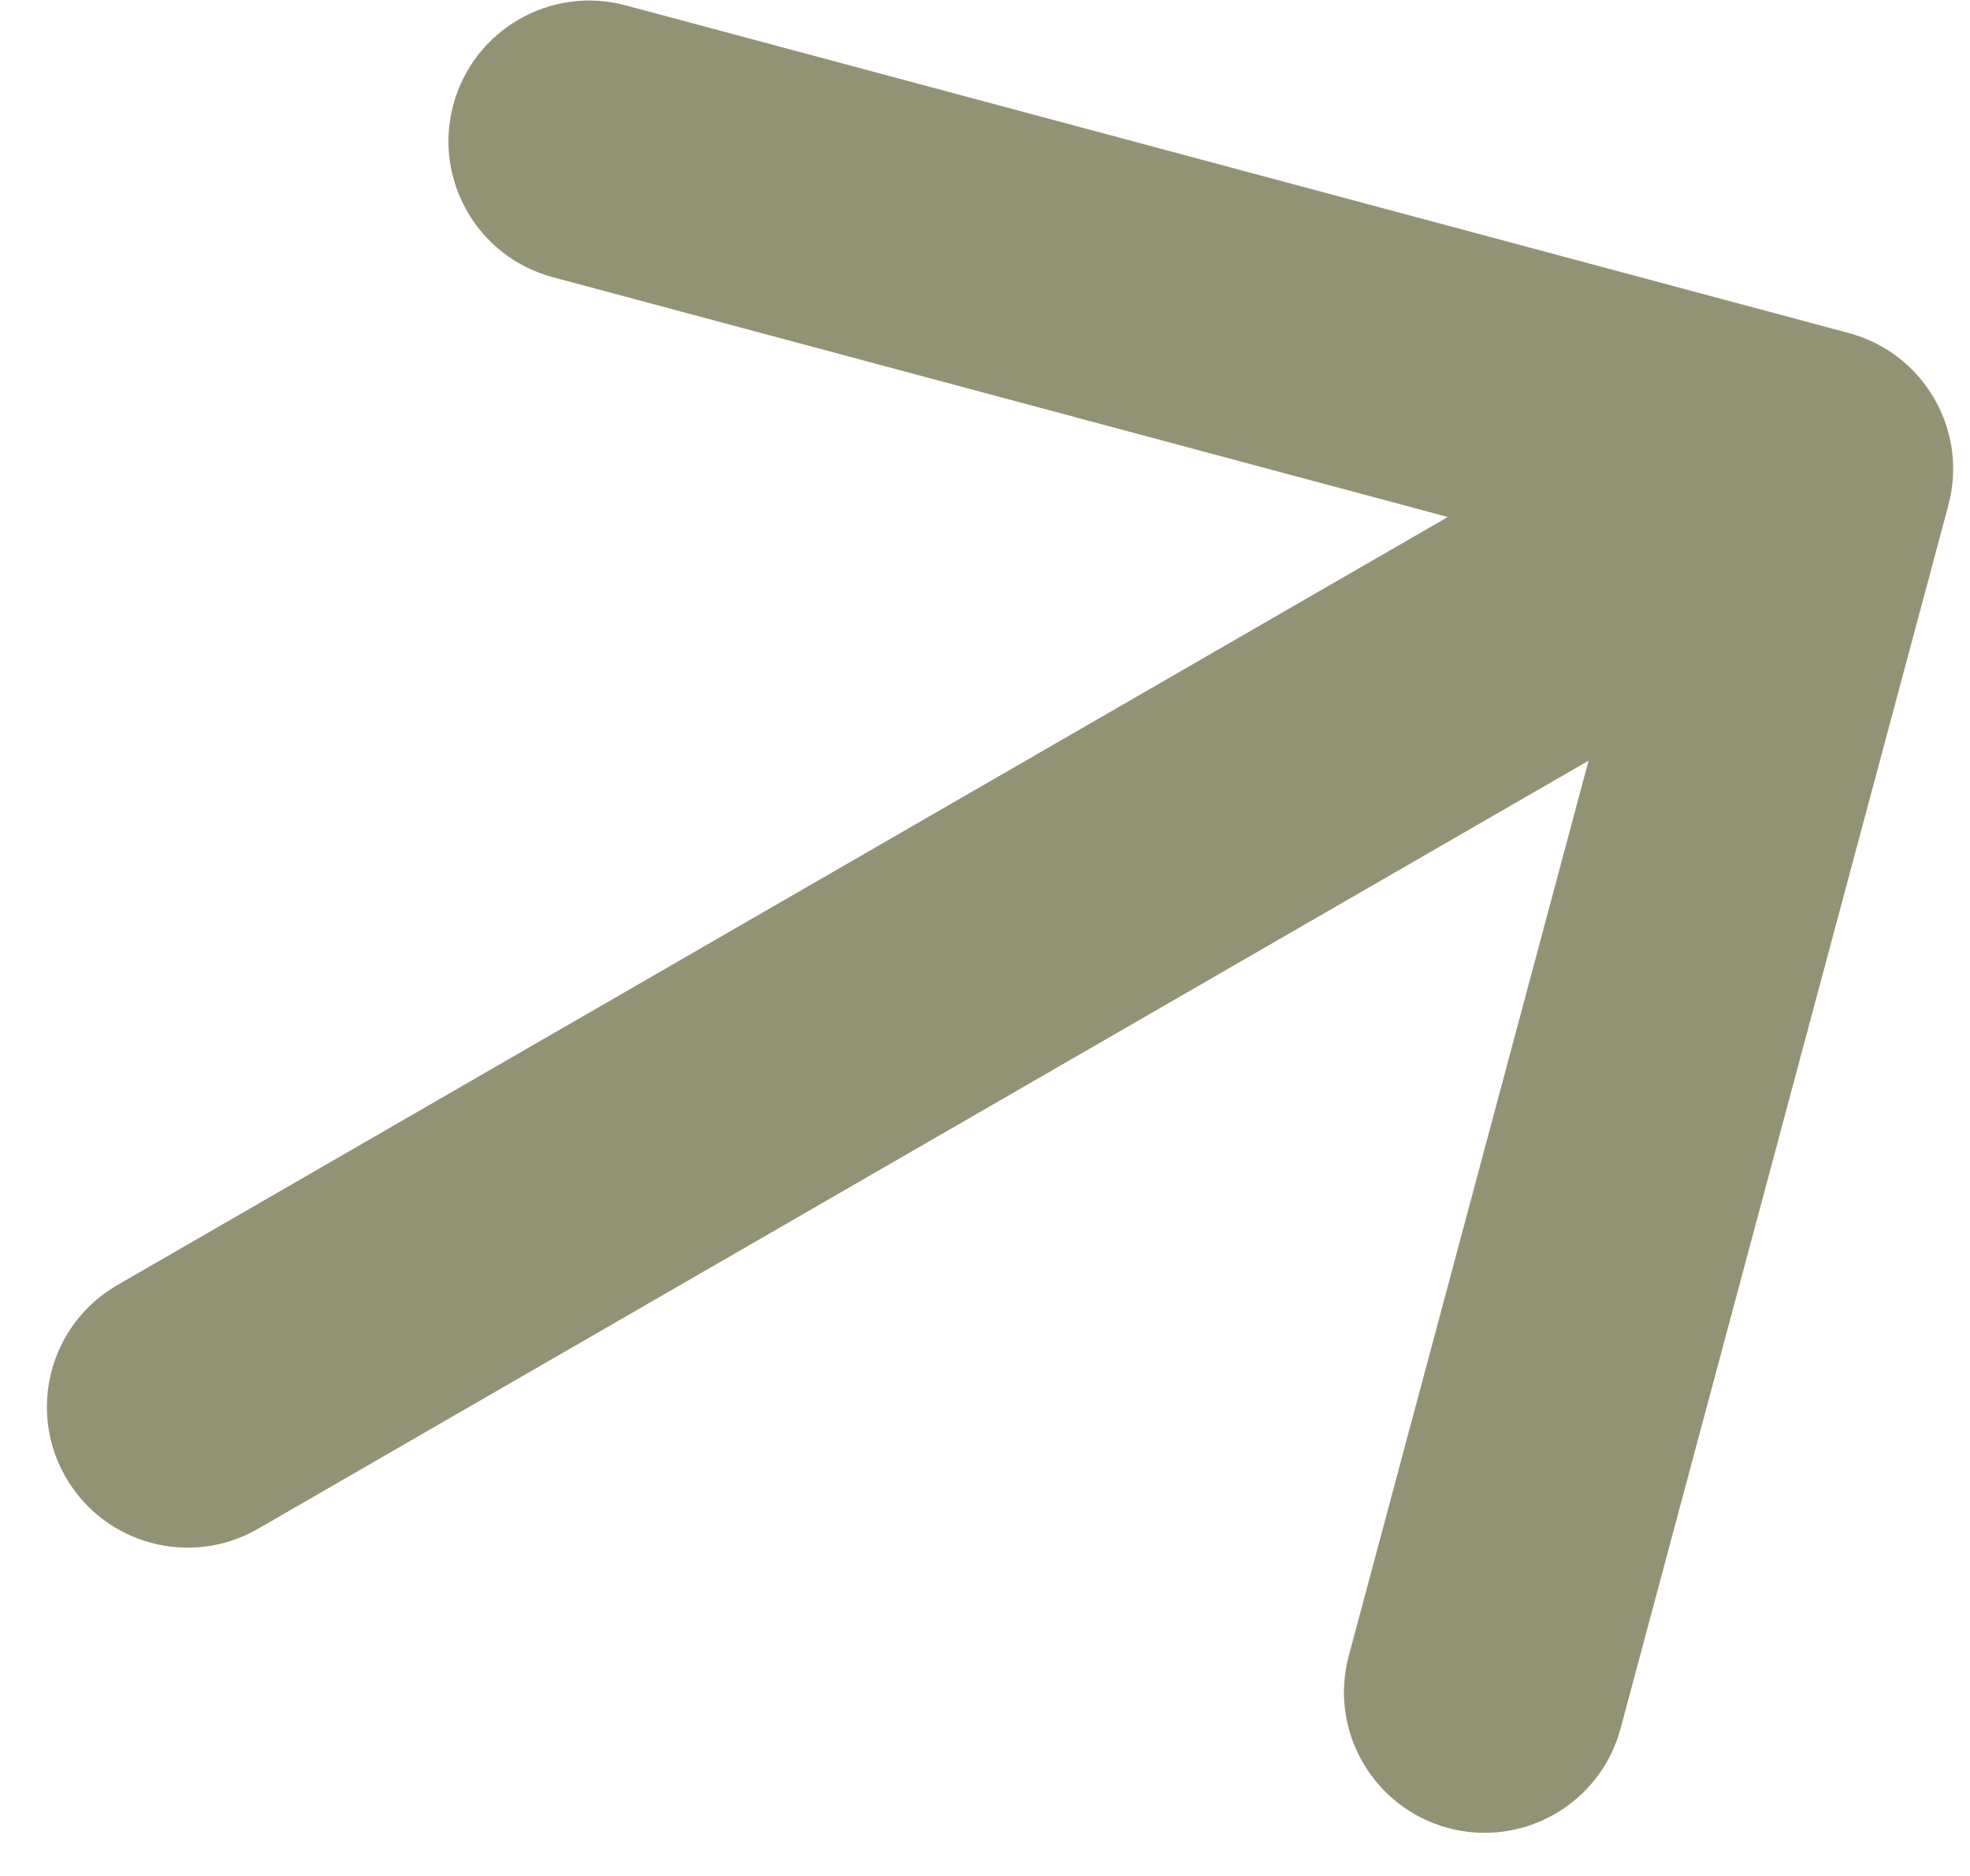
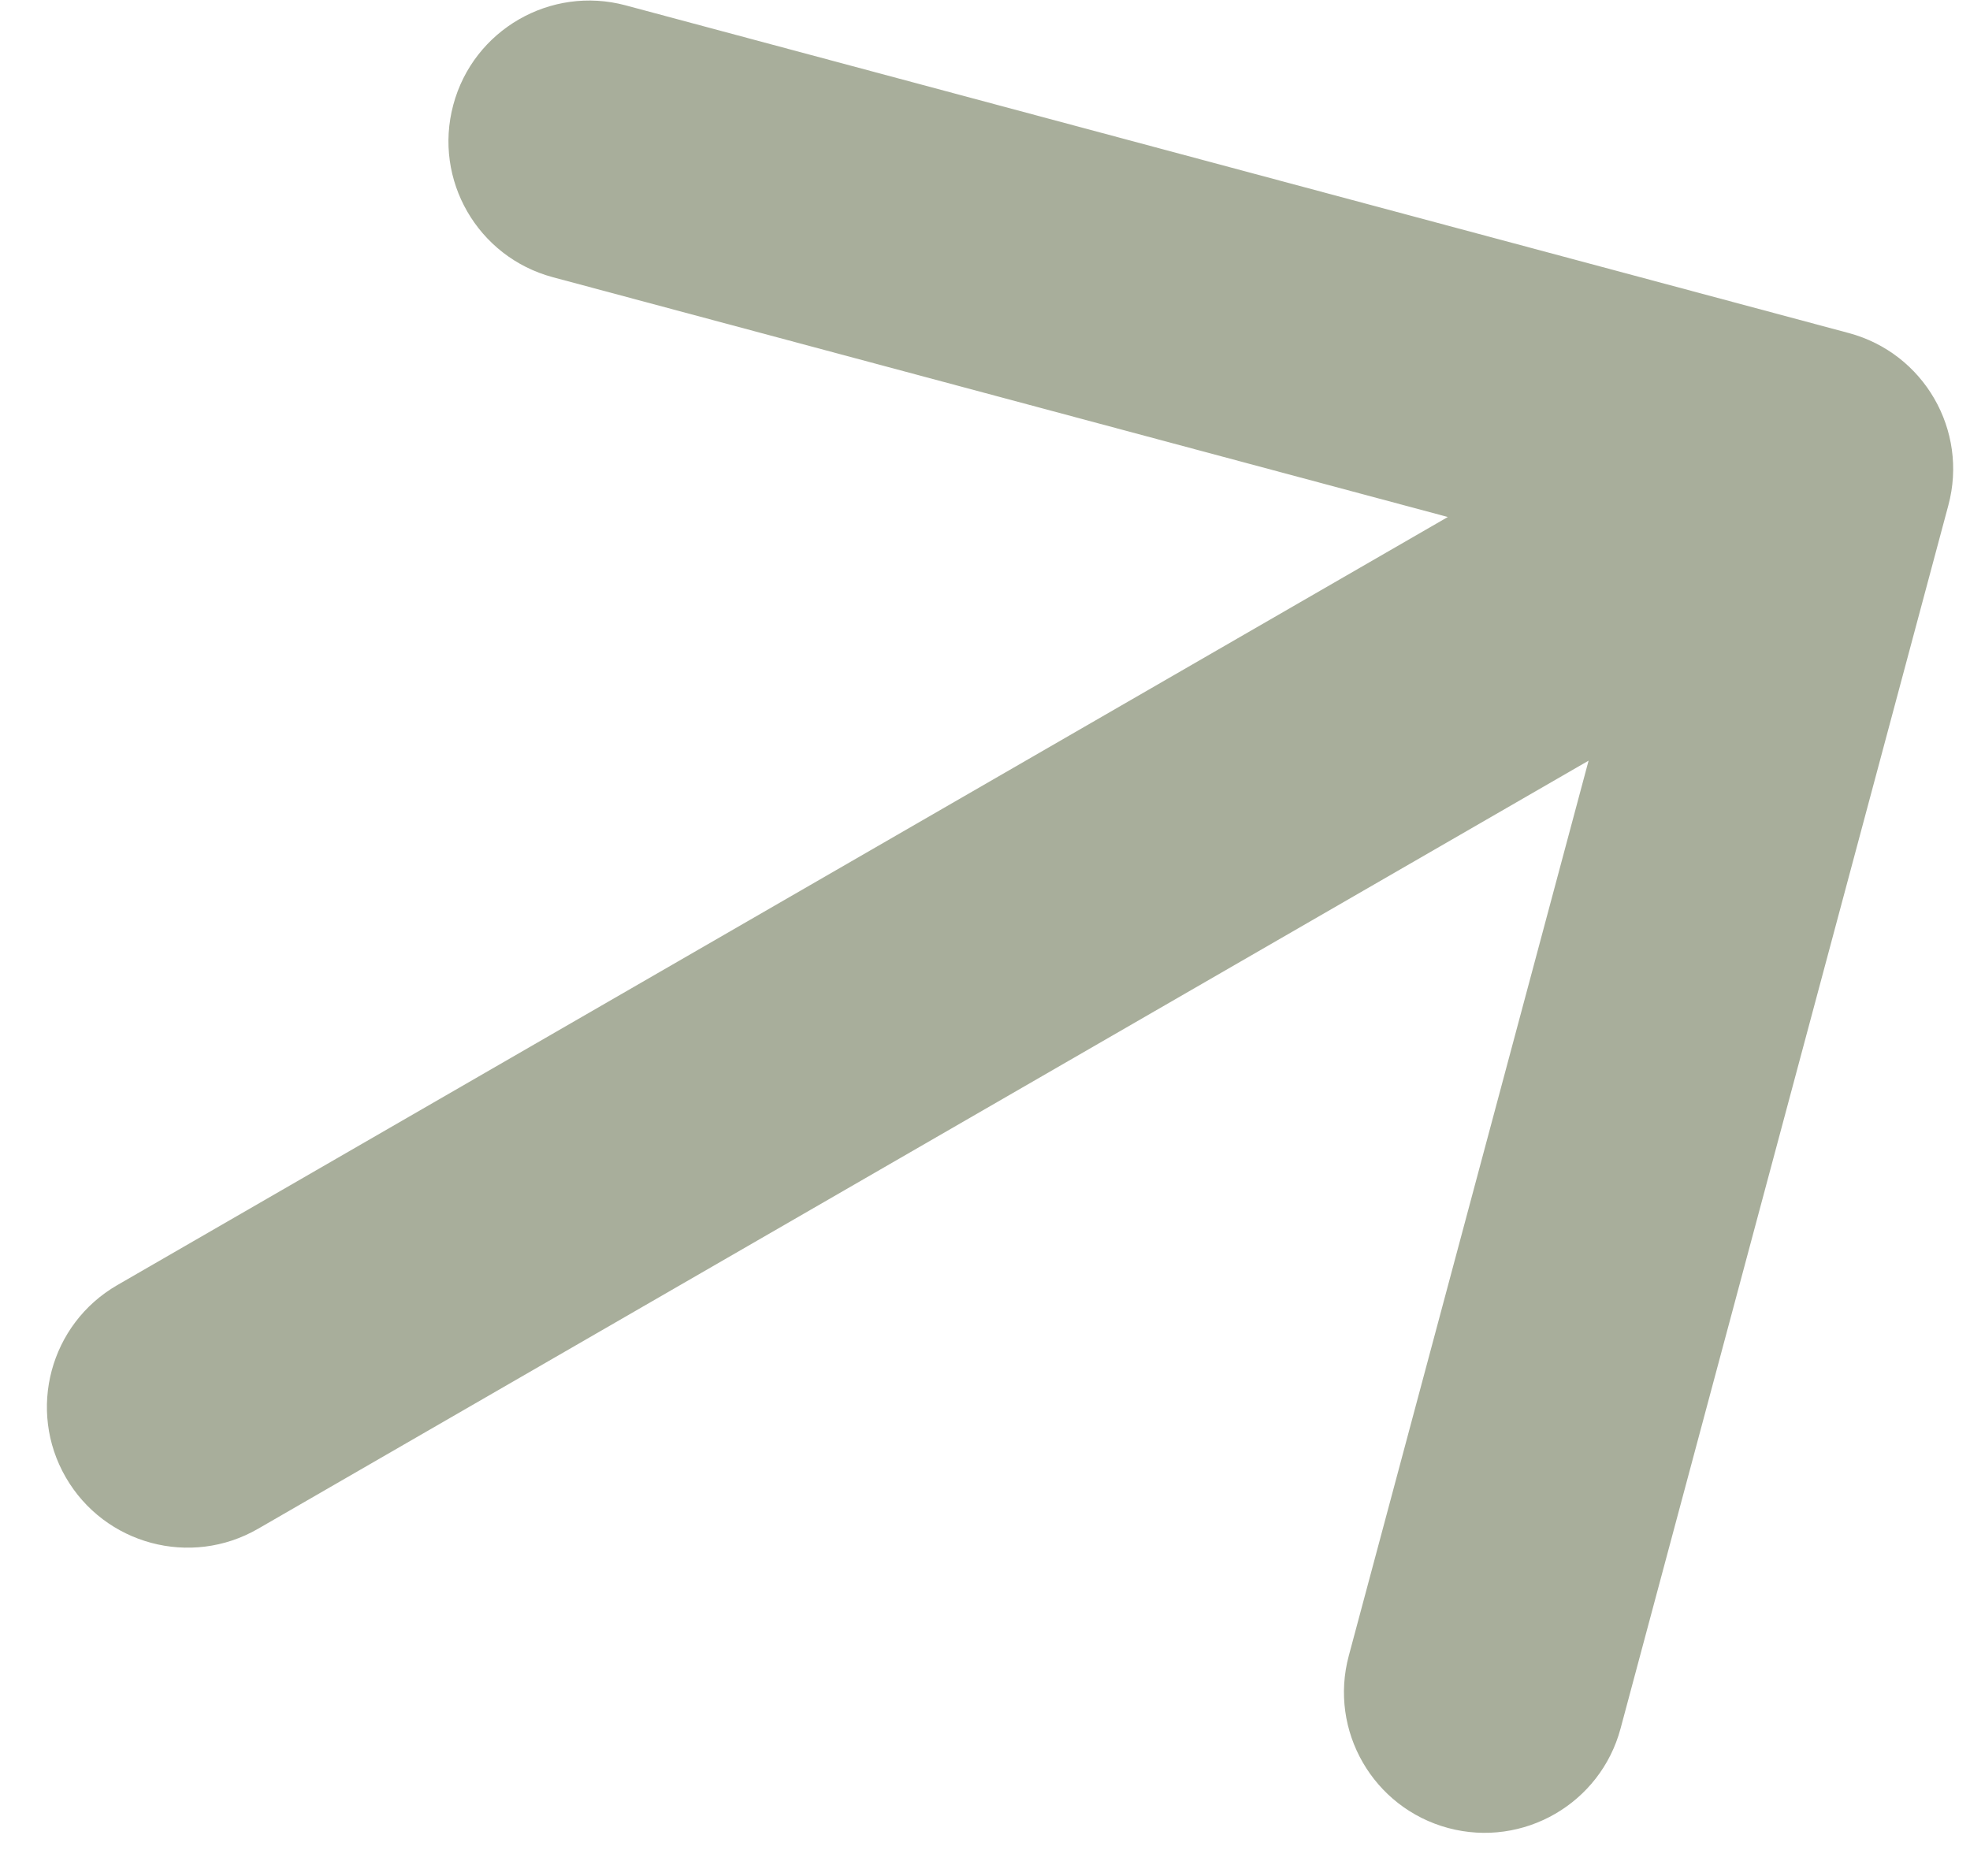
<svg xmlns="http://www.w3.org/2000/svg" width="21" height="20" viewBox="0 0 21 20" fill="none">
-   <path d="M1.25 13.701C0.533 14.115 0.287 15.033 0.701 15.75C1.115 16.467 2.033 16.713 2.75 16.299L1.25 13.701ZM20.769 5.388C20.984 4.588 20.509 3.766 19.709 3.551L6.669 0.057C5.869 -0.157 5.046 0.318 4.832 1.118C4.617 1.918 5.092 2.74 5.892 2.955L17.483 6.061L14.378 17.652C14.163 18.452 14.638 19.274 15.438 19.489C16.238 19.703 17.061 19.228 17.275 18.428L20.769 5.388ZM2.75 16.299L20.07 6.299L18.57 3.701L1.25 13.701L2.75 16.299Z" fill="#929374" />
+   <path d="M1.25 13.701C0.533 14.115 0.287 15.033 0.701 15.75C1.115 16.467 2.033 16.713 2.75 16.299L1.25 13.701ZM20.769 5.388C20.984 4.588 20.509 3.766 19.709 3.551L6.669 0.057C5.869 -0.157 5.046 0.318 4.832 1.118C4.617 1.918 5.092 2.74 5.892 2.955L17.483 6.061L14.378 17.652C14.163 18.452 14.638 19.274 15.438 19.489C16.238 19.703 17.061 19.228 17.275 18.428L20.769 5.388ZM2.75 16.299L20.07 6.299L18.57 3.701L1.25 13.701L2.75 16.299Z" fill="#a8ae9b" />
</svg>
